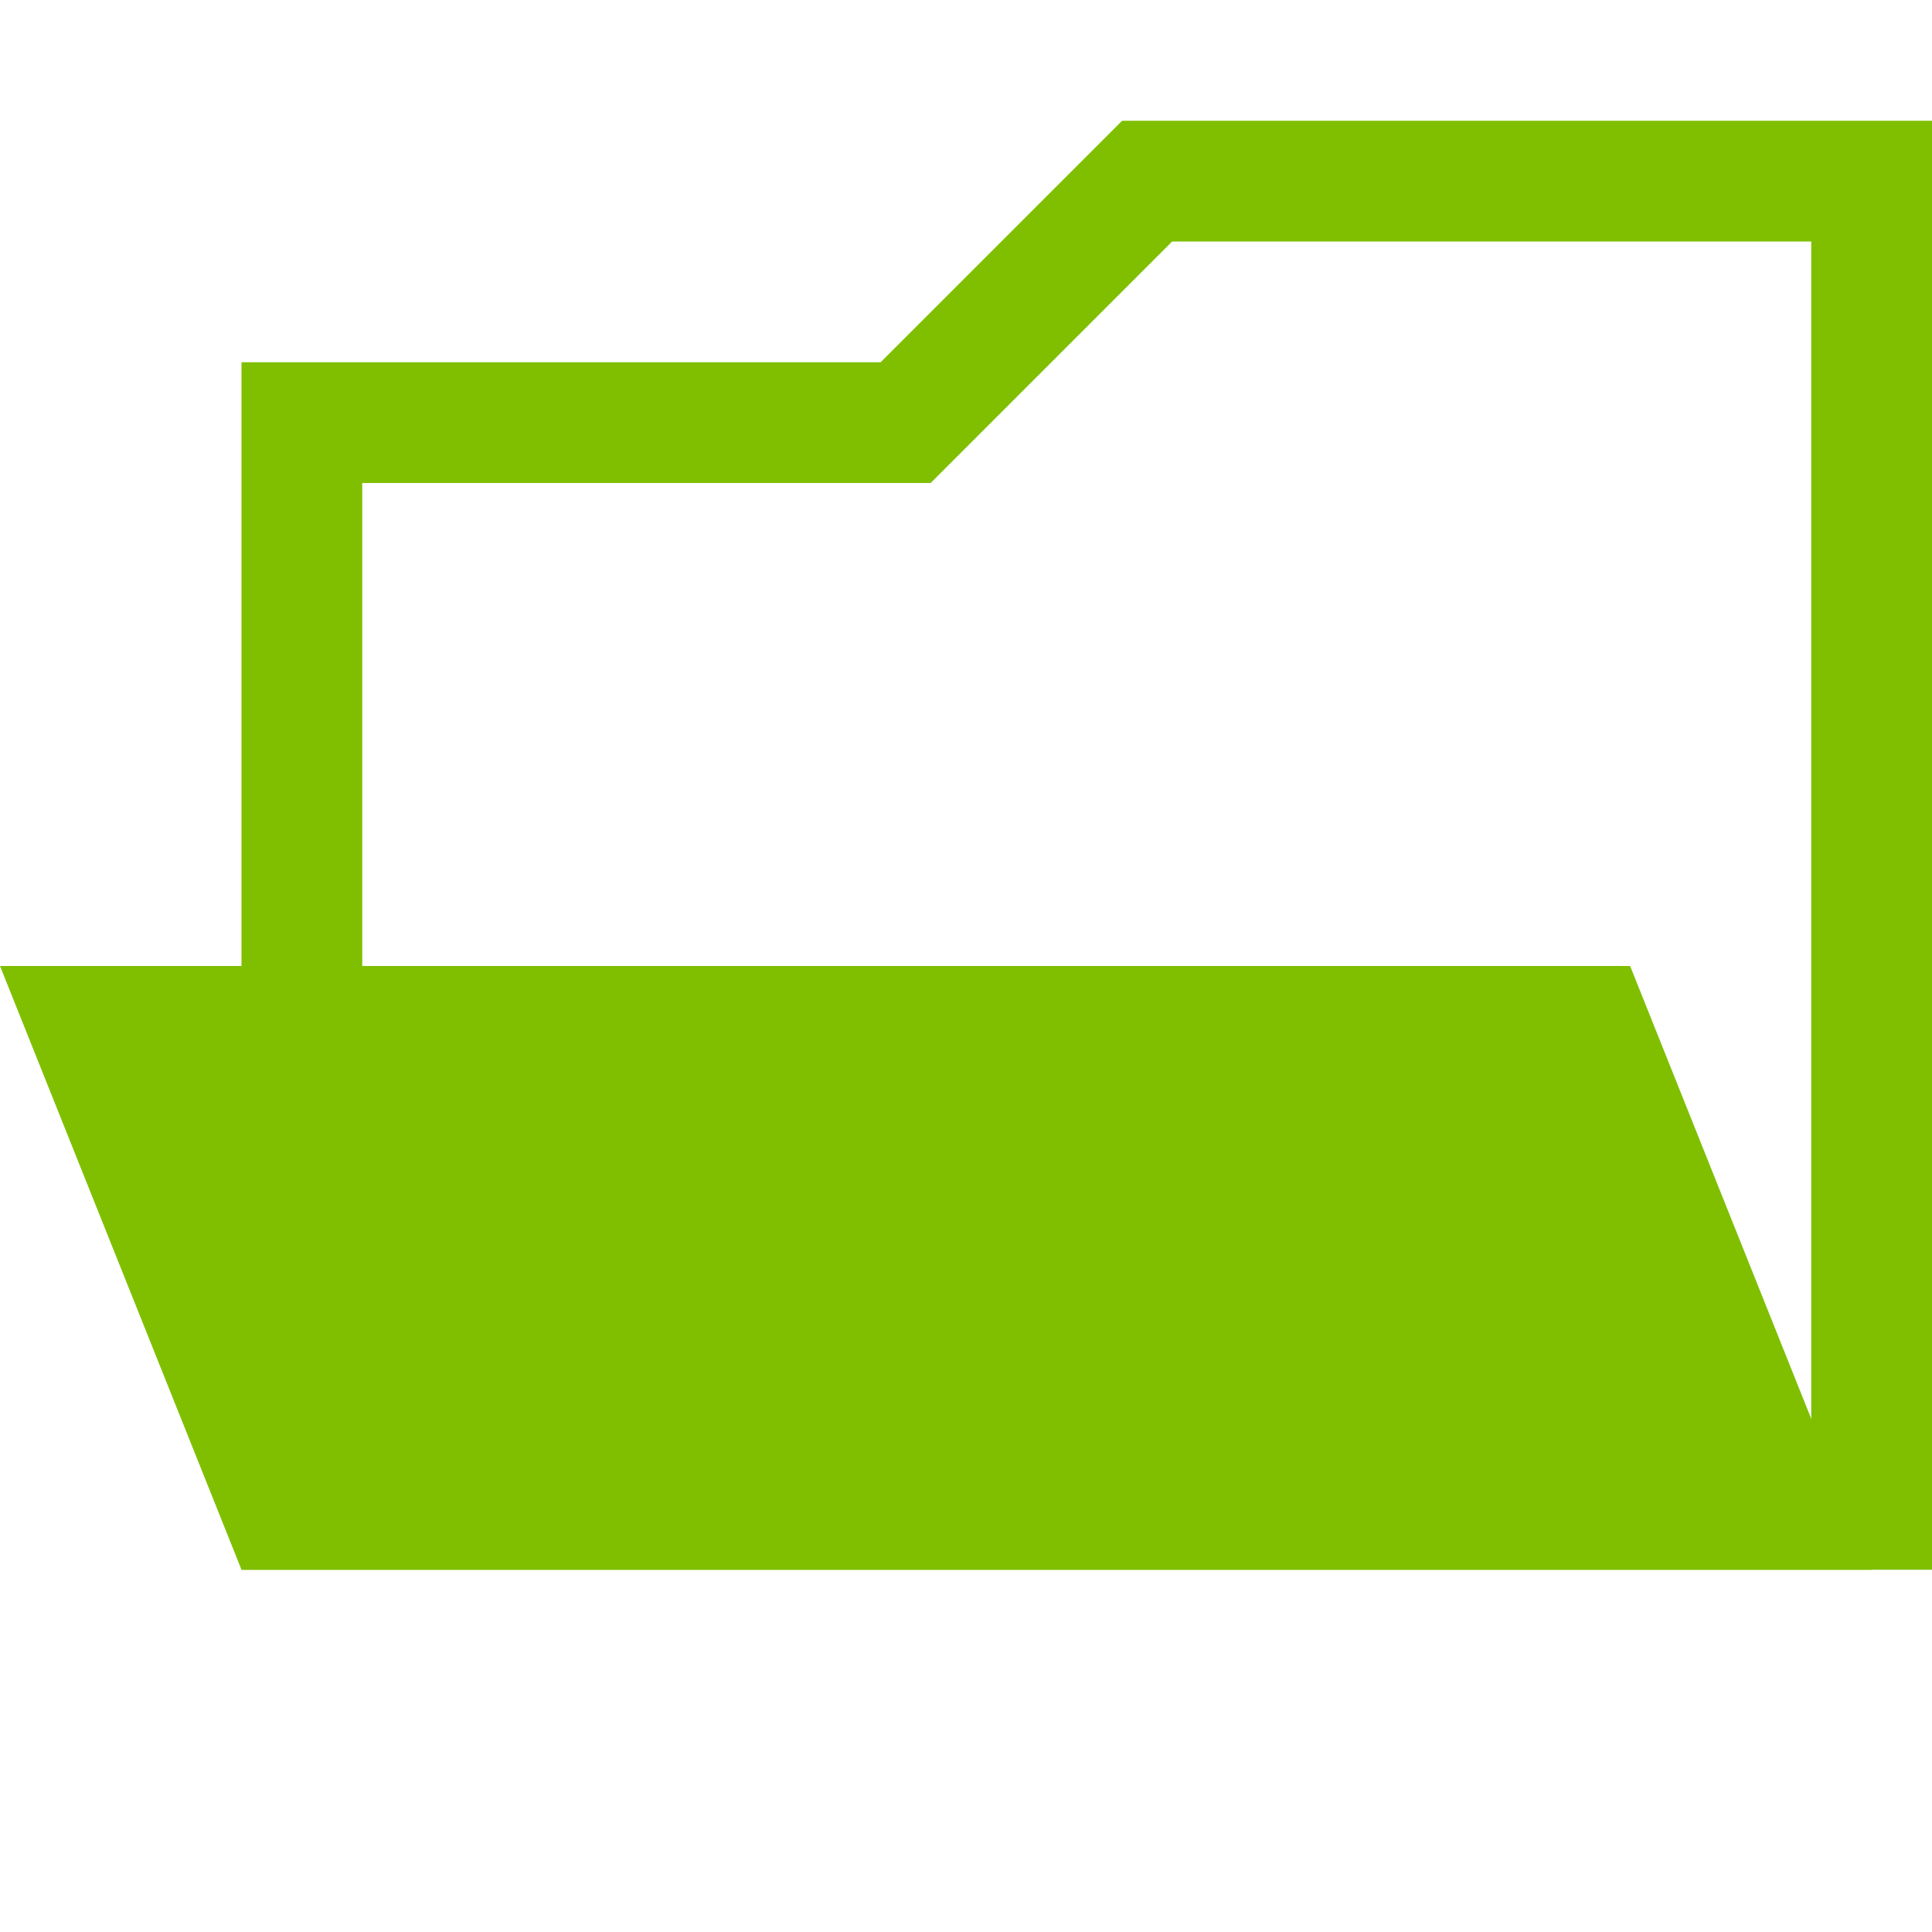
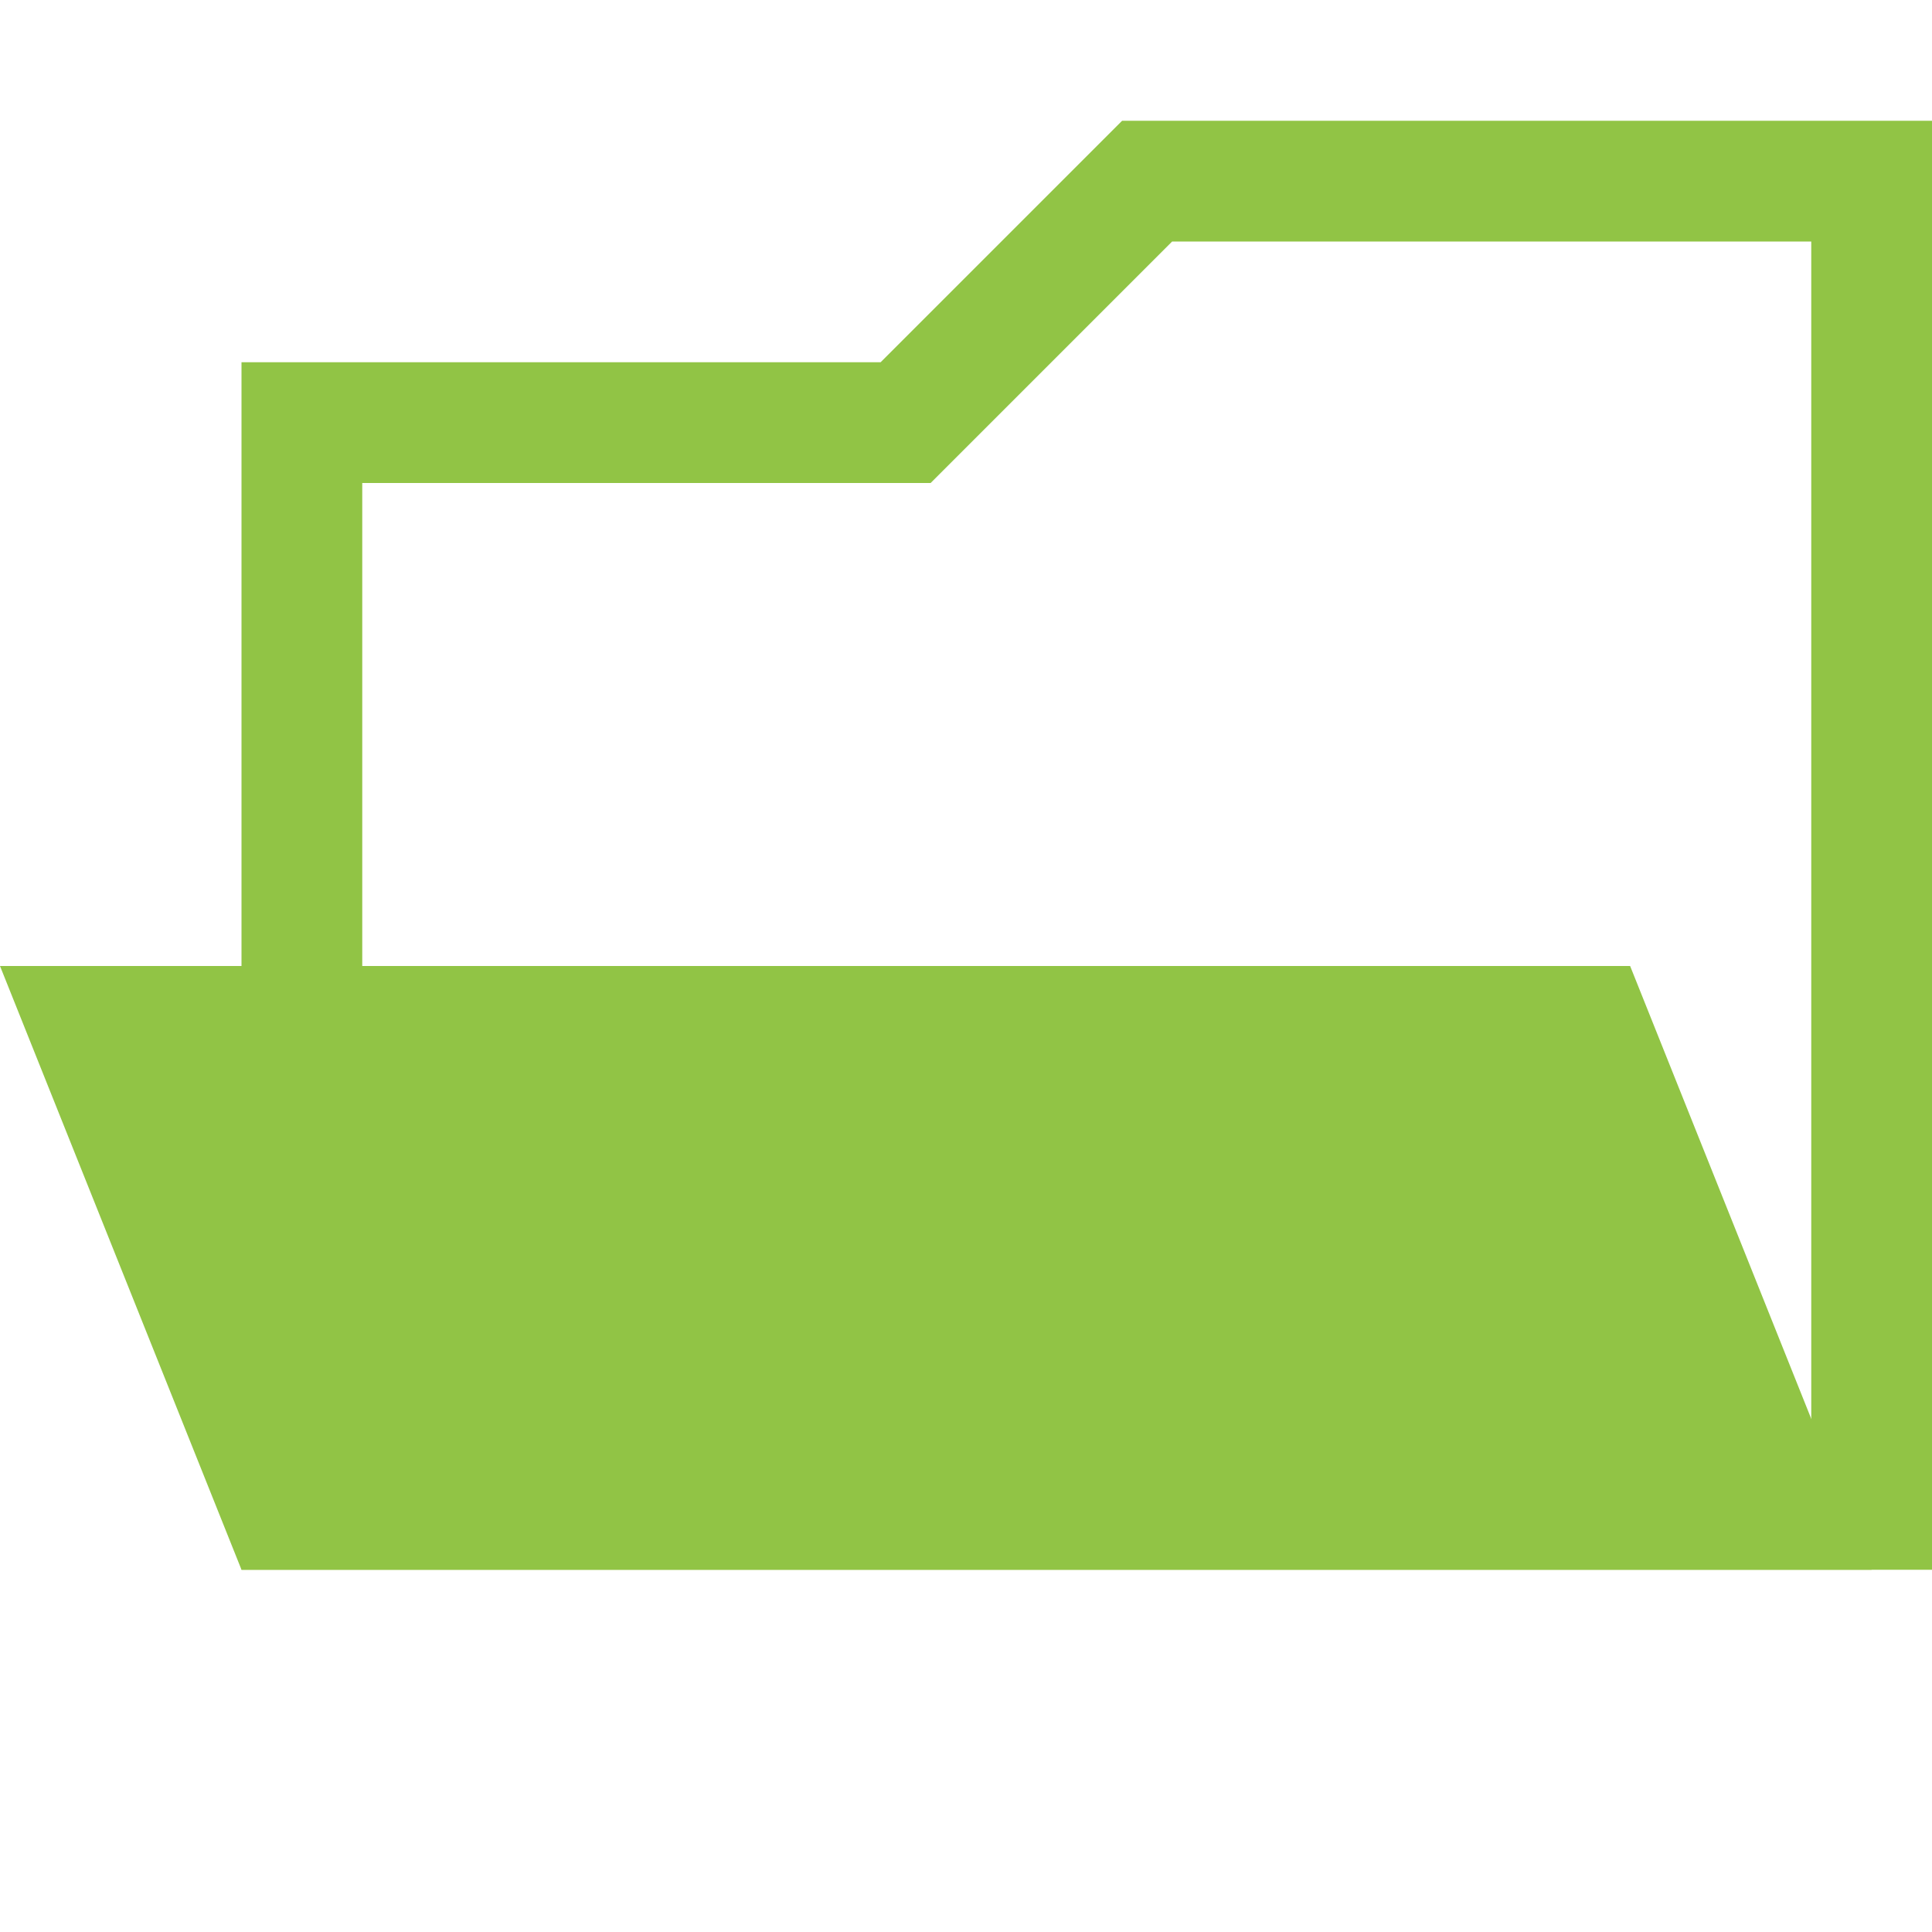
<svg xmlns="http://www.w3.org/2000/svg" width="320" height="320">
-   <path fill="none" stroke="#7fbf00" stroke-width="20" d="M50 70h100l40-40h120v220H50z" />
-   <path fill="#7fbf00" d="M0 160h270l40 100H40z" />
+   <path fill="none" stroke="rgb(145, 196, 69)" stroke-width="20" d="M50 70h100l40-40h120v220H50z" />
+   <path fill="rgb(145, 196, 69)" d="M0 160h270l40 100H40z" />
</svg>
